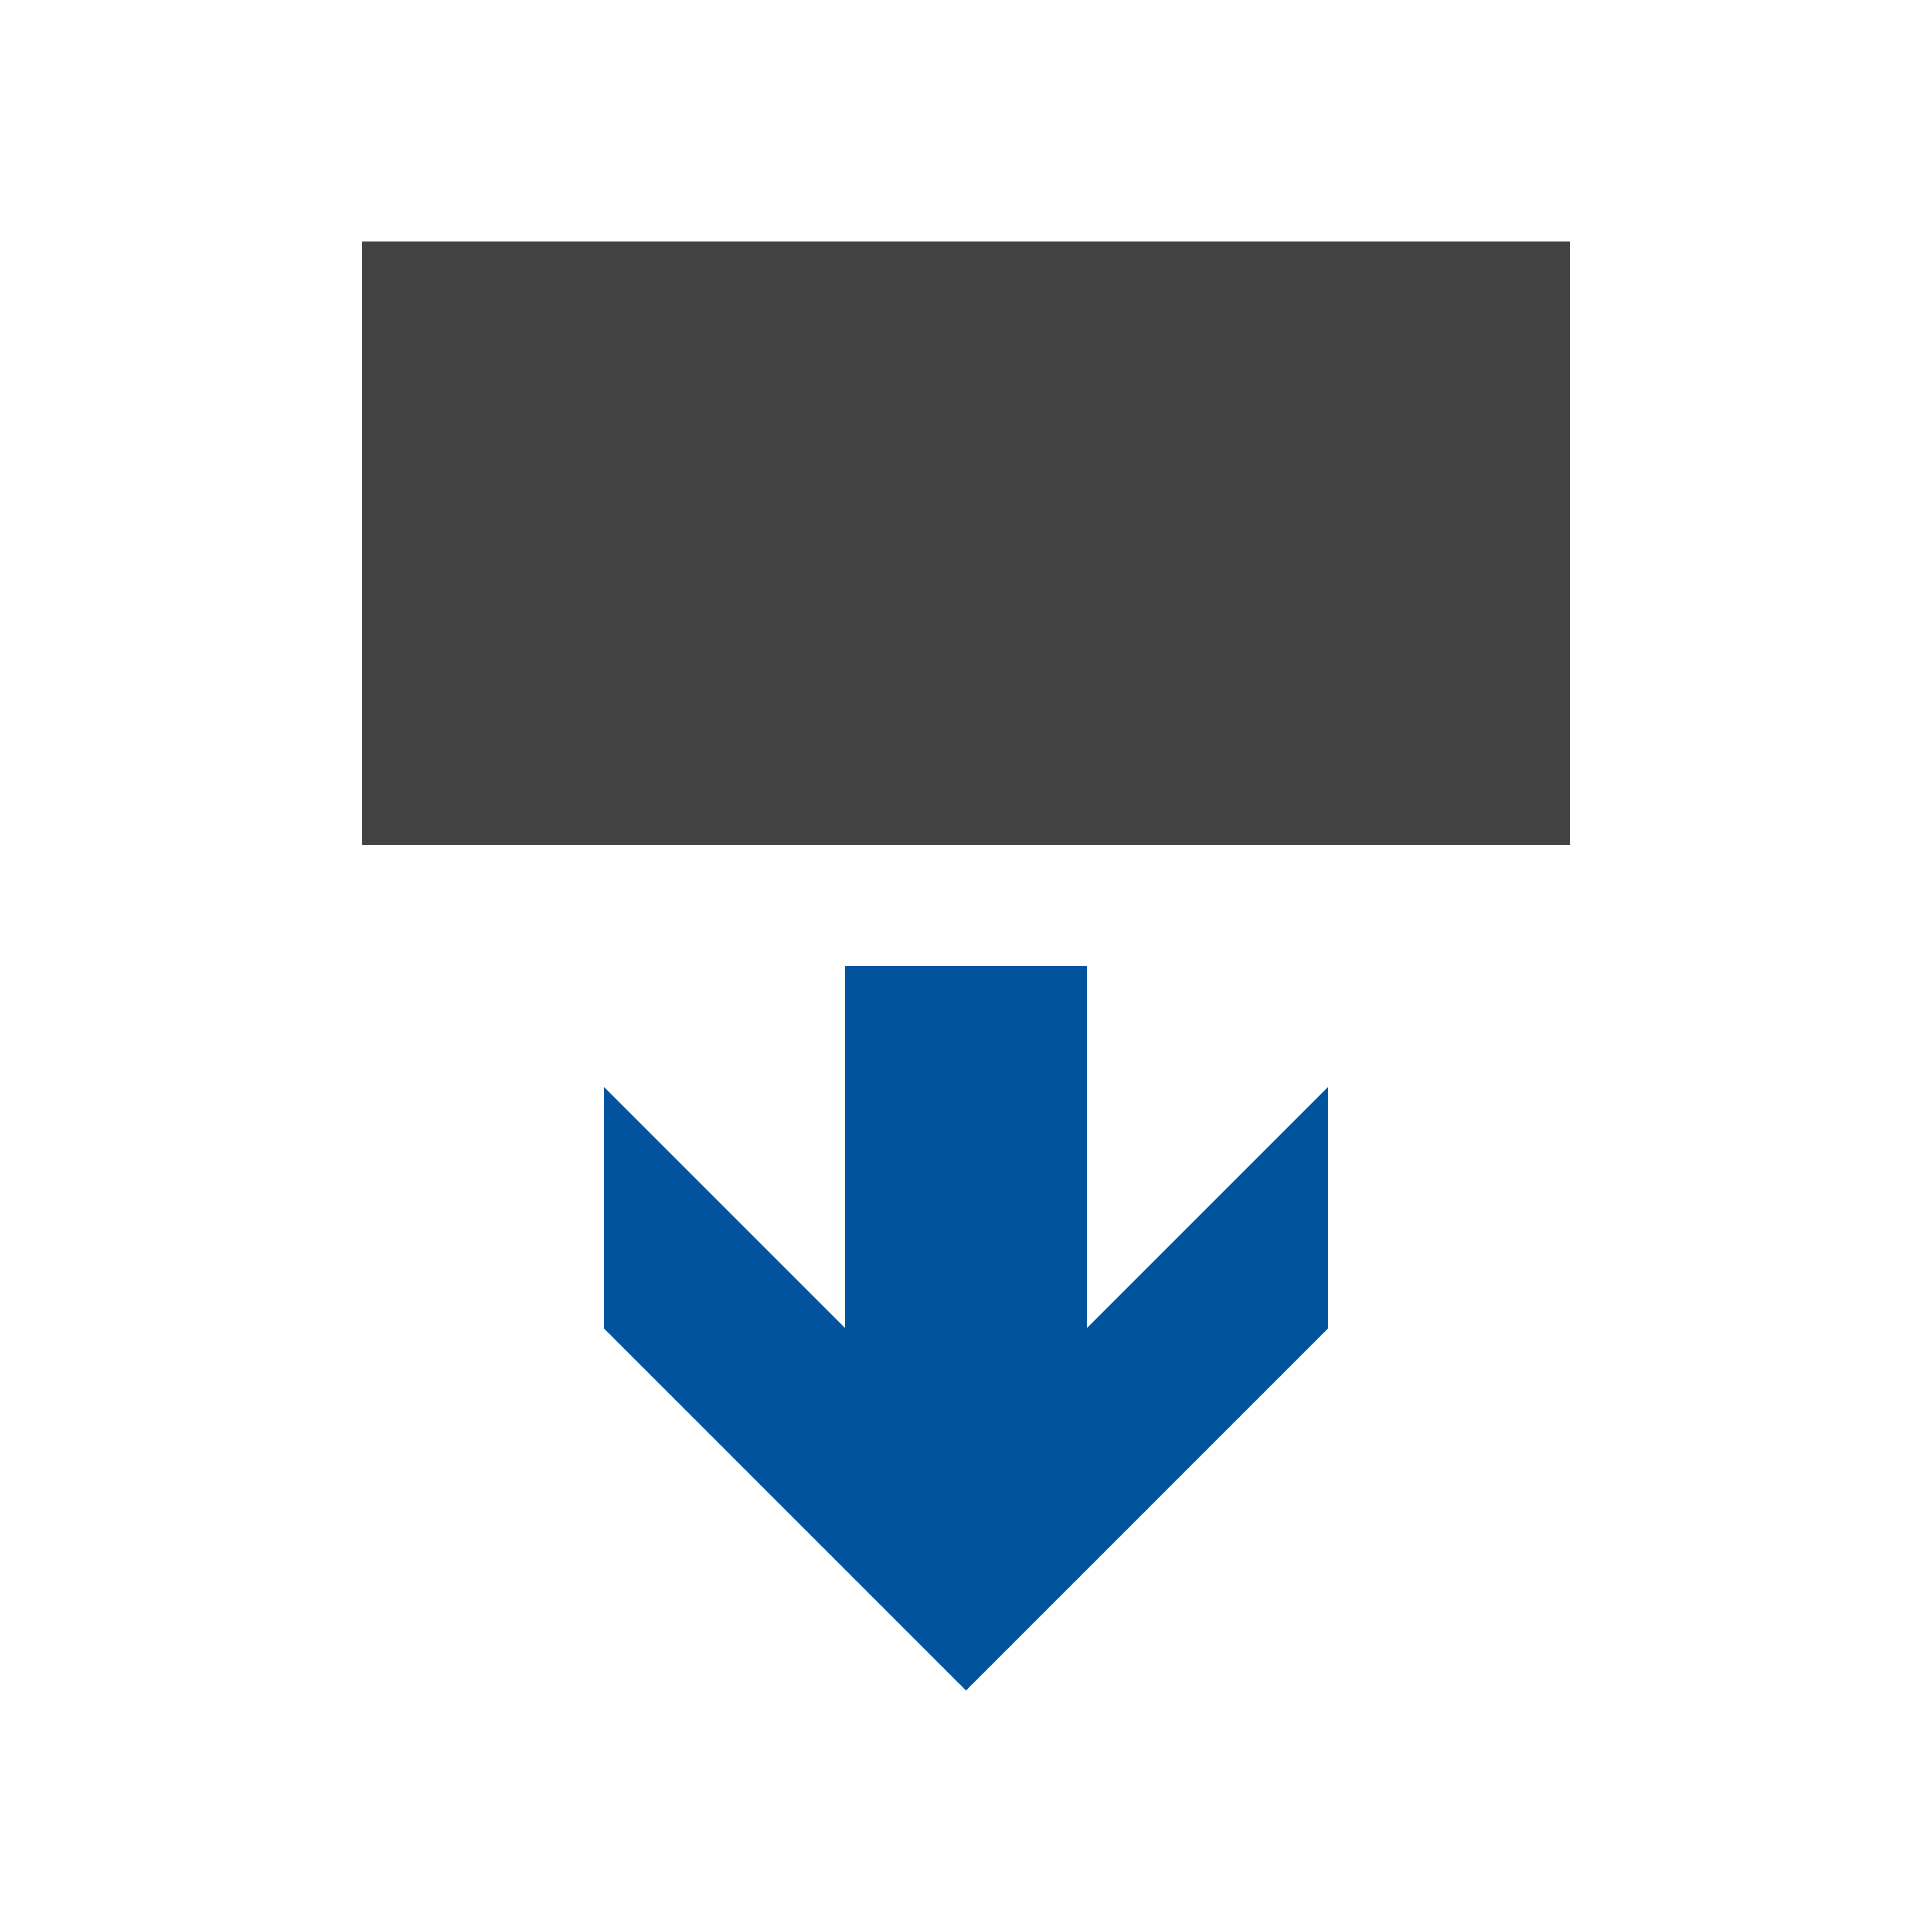
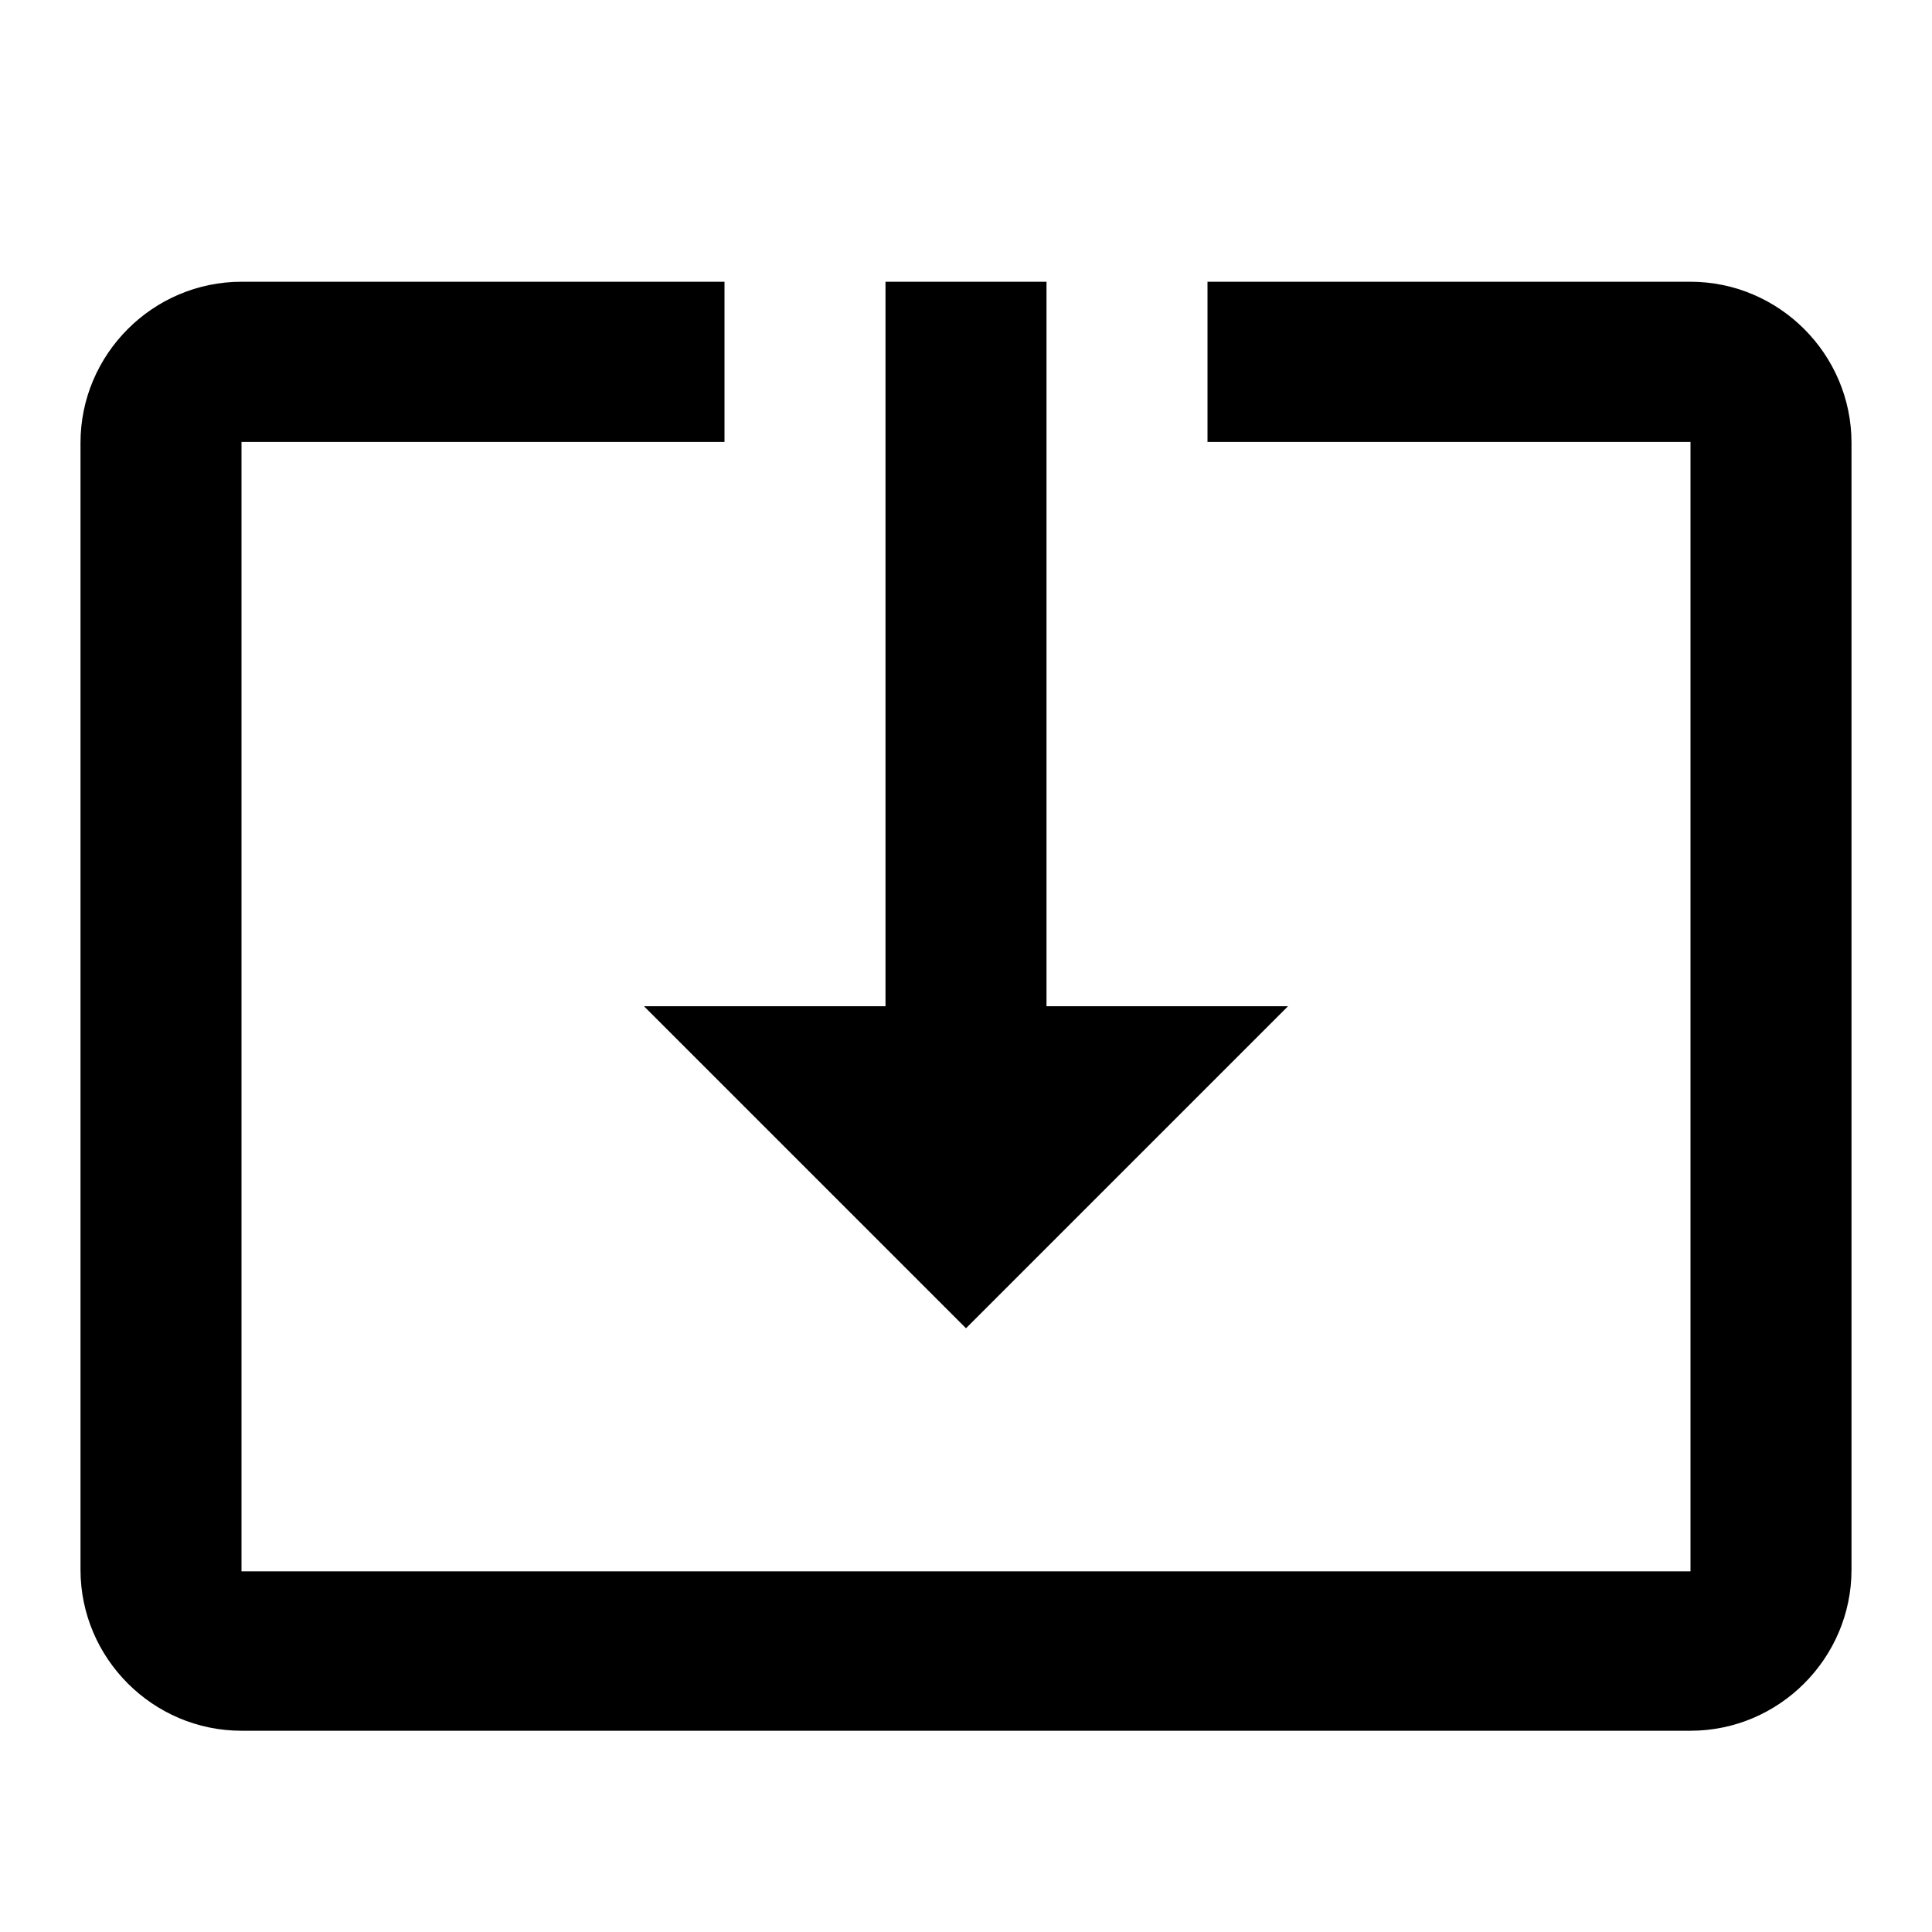
- <svg xmlns="http://www.w3.org/2000/svg" width="16" height="16">
-   <rect x="3" y="2" width="10" height="5" fill="#424242" />
-   <polygon points="9,8 7,8 7,11 5,9 5,11 8,14 11,11 11,9 9,11" fill="#00539C" />
+ <svg xmlns="http://www.w3.org/2000/svg" height="24" viewBox="0 0 24 24" width="24">
+   <path d="M0 .5h24v24H0z" fill="none" />
+   <path d="M12 16.5l4-4h-3v-9h-2v9H8l4 4zm9-13h-6v1.99h6v14.03H3V5.49h6V3.5H3c-1.1 0-2 .9-2 2v14c0 1.1.9 2 2 2h18c1.1 0 2-.9 2-2v-14c0-1.1-.9-2-2-2z" />
</svg>
